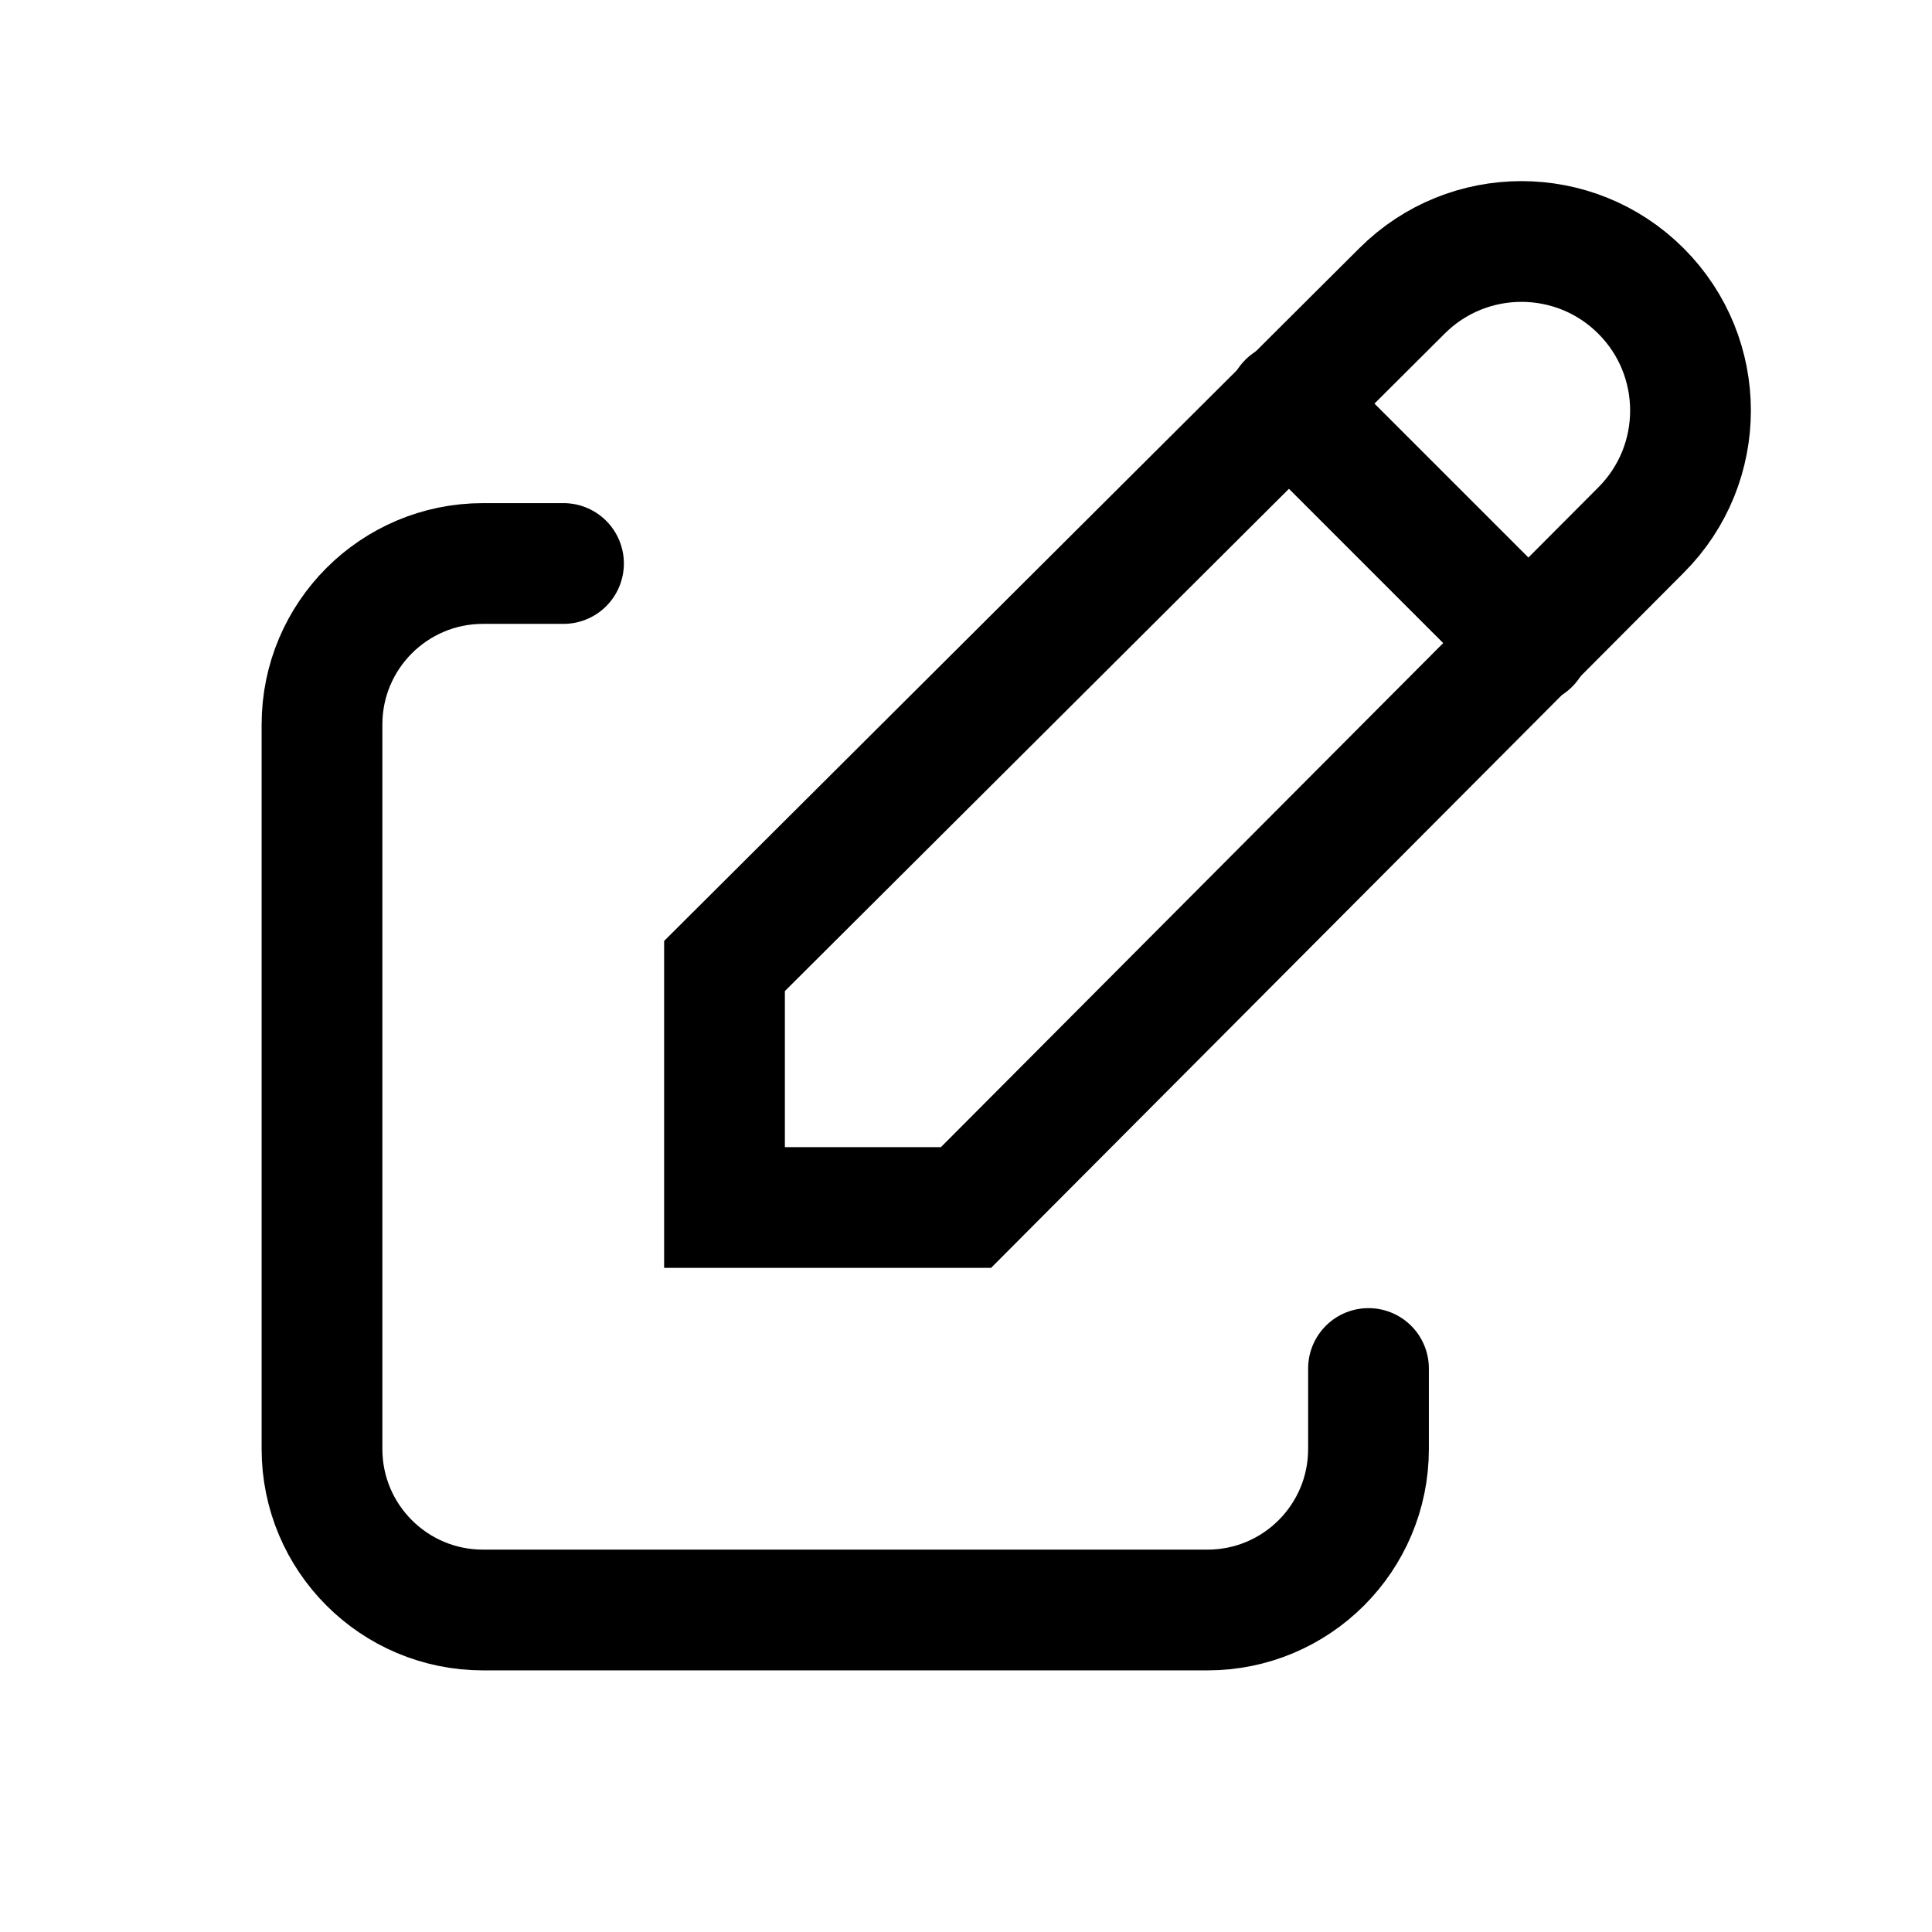
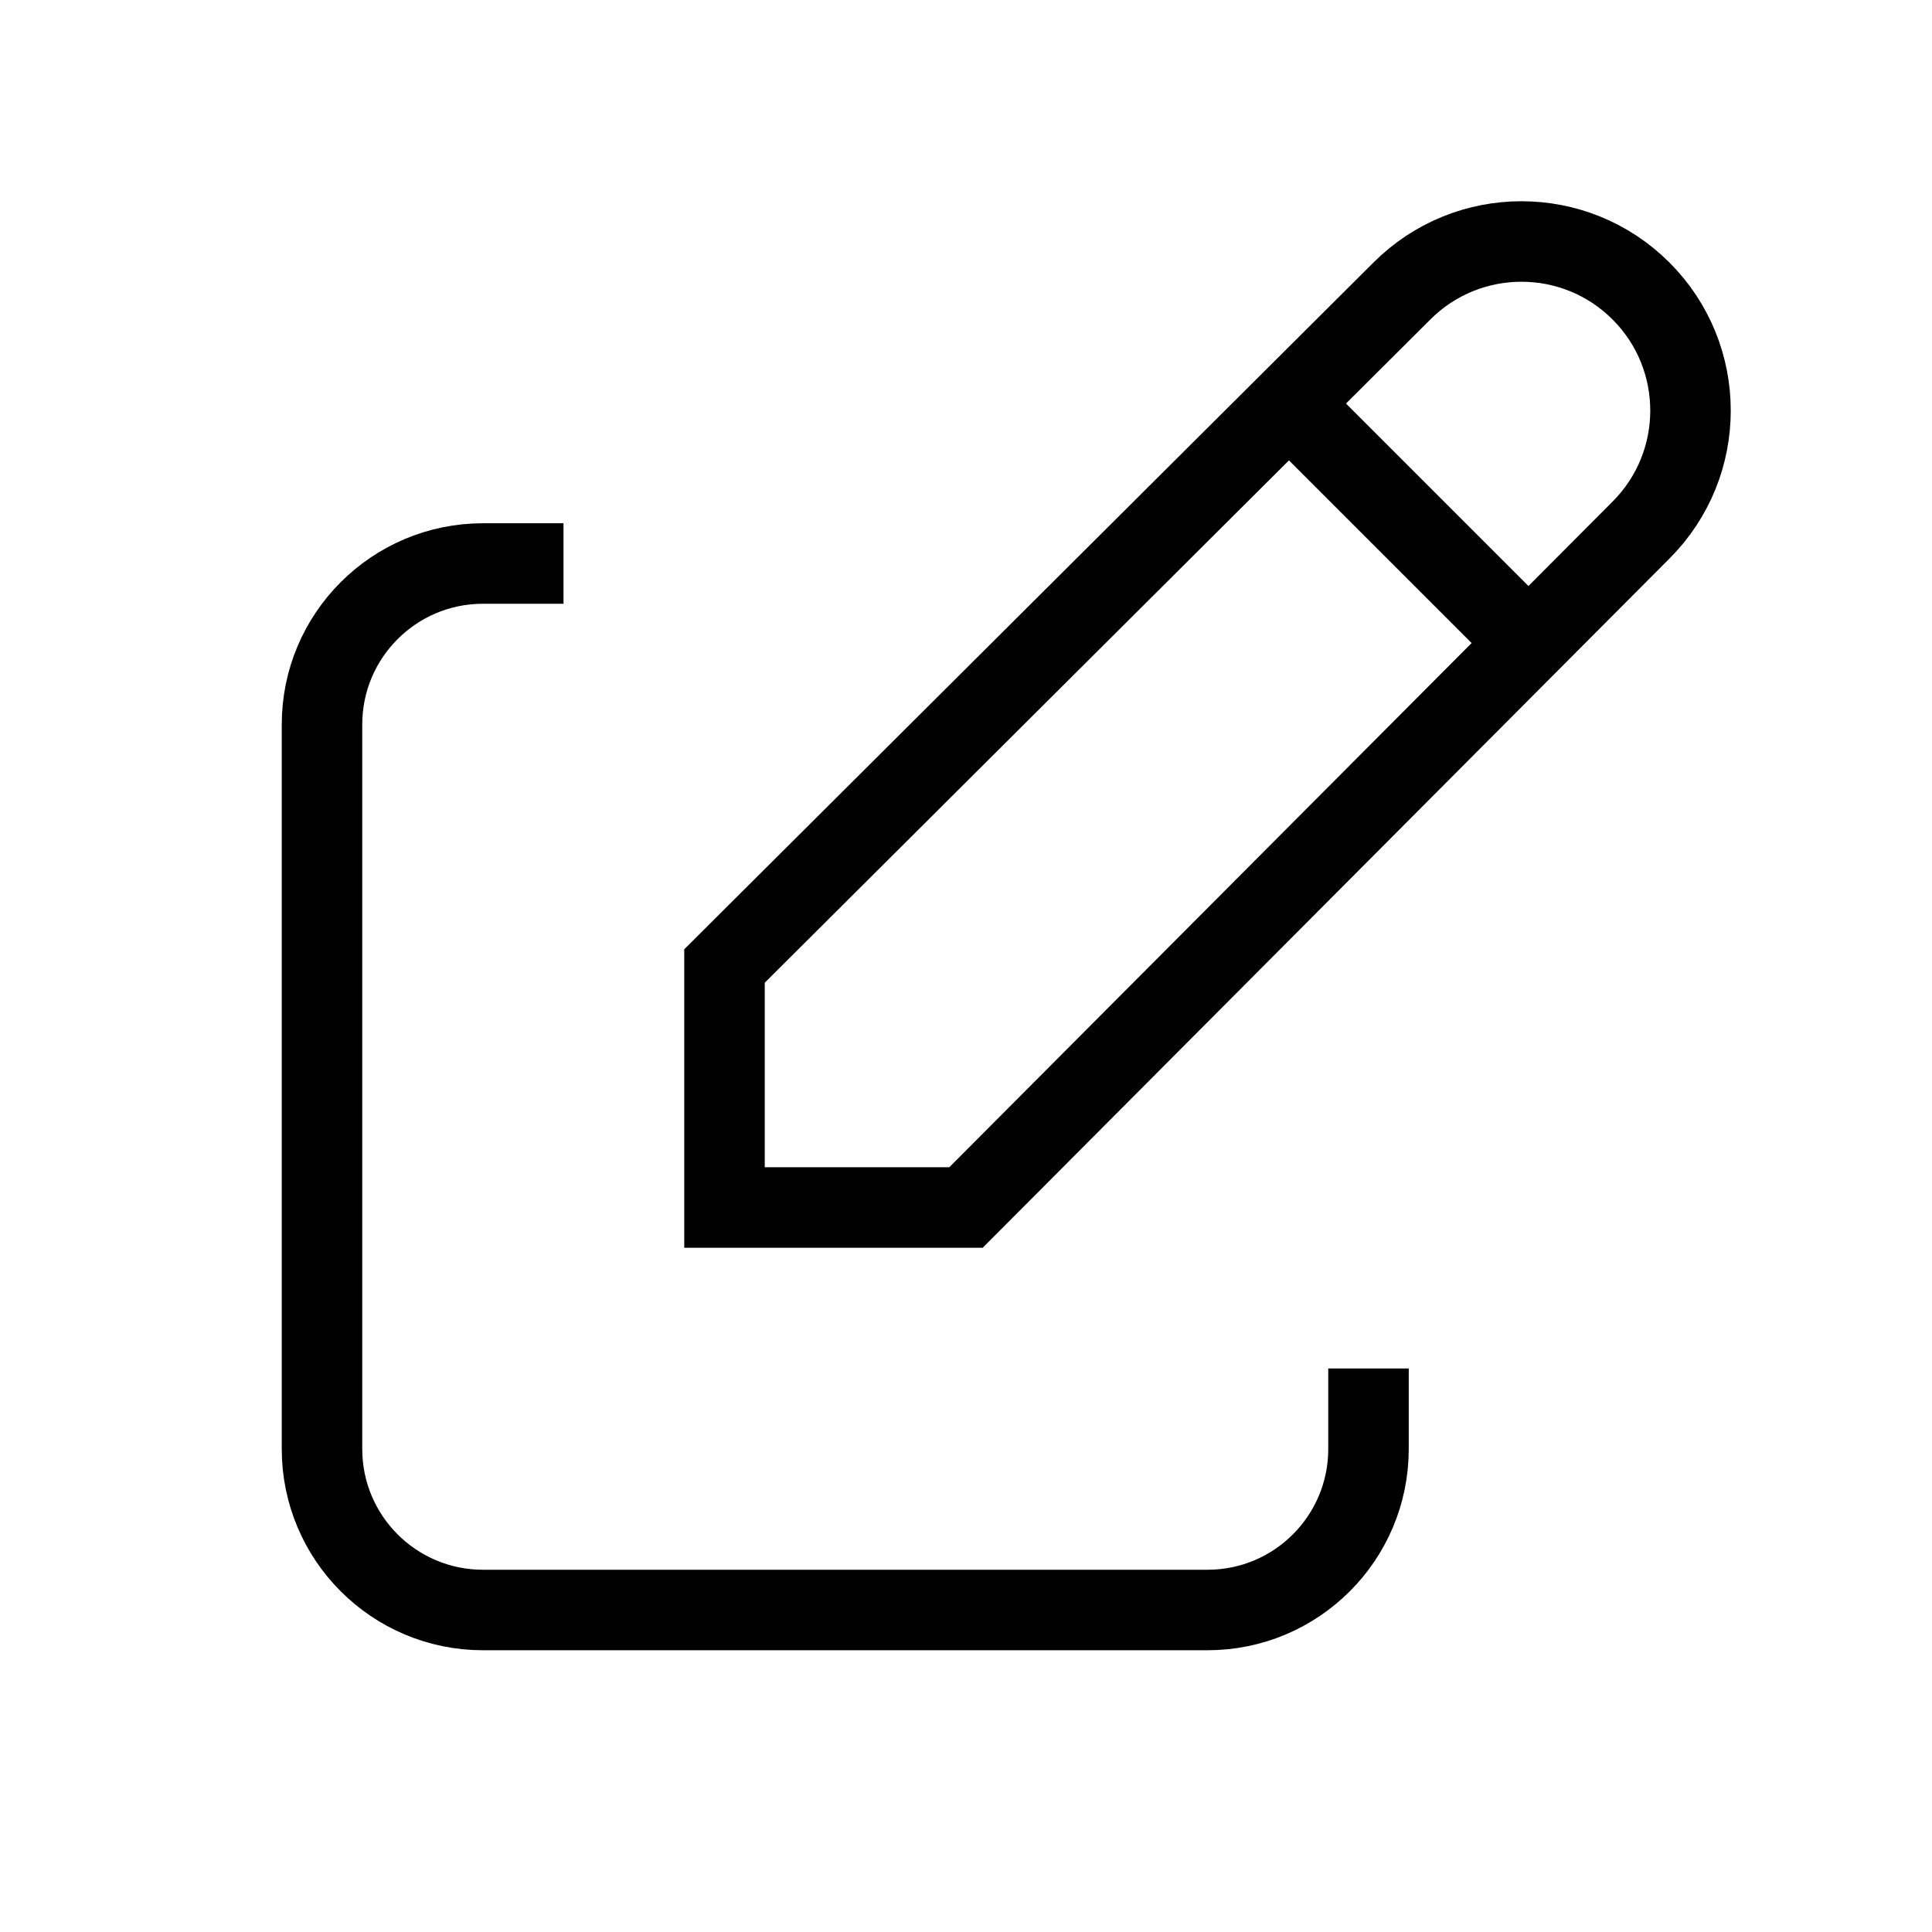
- <svg xmlns="http://www.w3.org/2000/svg" className="icon icon-tabler icon-tabler-edit" width="24" height="24" viewBox="0 0 24 24" stroke-width="1.5" stroke="currentColor" fill="none" stroke-linecap="round" strokeLinejoin="round">
+ <svg xmlns="http://www.w3.org/2000/svg" className="icon icon-tabler icon-tabler-edit" width="24" height="24" viewBox="0 0 24 24" strokeWidth="1.5" stroke="currentColor" fill="none" strokeLinecap="round" strokeLinejoin="round">
  <path stroke="none" d="M0 0h24v24H0z" fill="none" />
  <path d="M7 7h-1a2 2 0 0 0 -2 2v9a2 2 0 0 0 2 2h9a2 2 0 0 0 2 -2v-1" />
  <path d="M20.385 6.585a2.1 2.1 0 0 0 -2.97 -2.97l-8.415 8.385v3h3l8.385 -8.415z" />
  <path d="M16 5l3 3" />
</svg>
